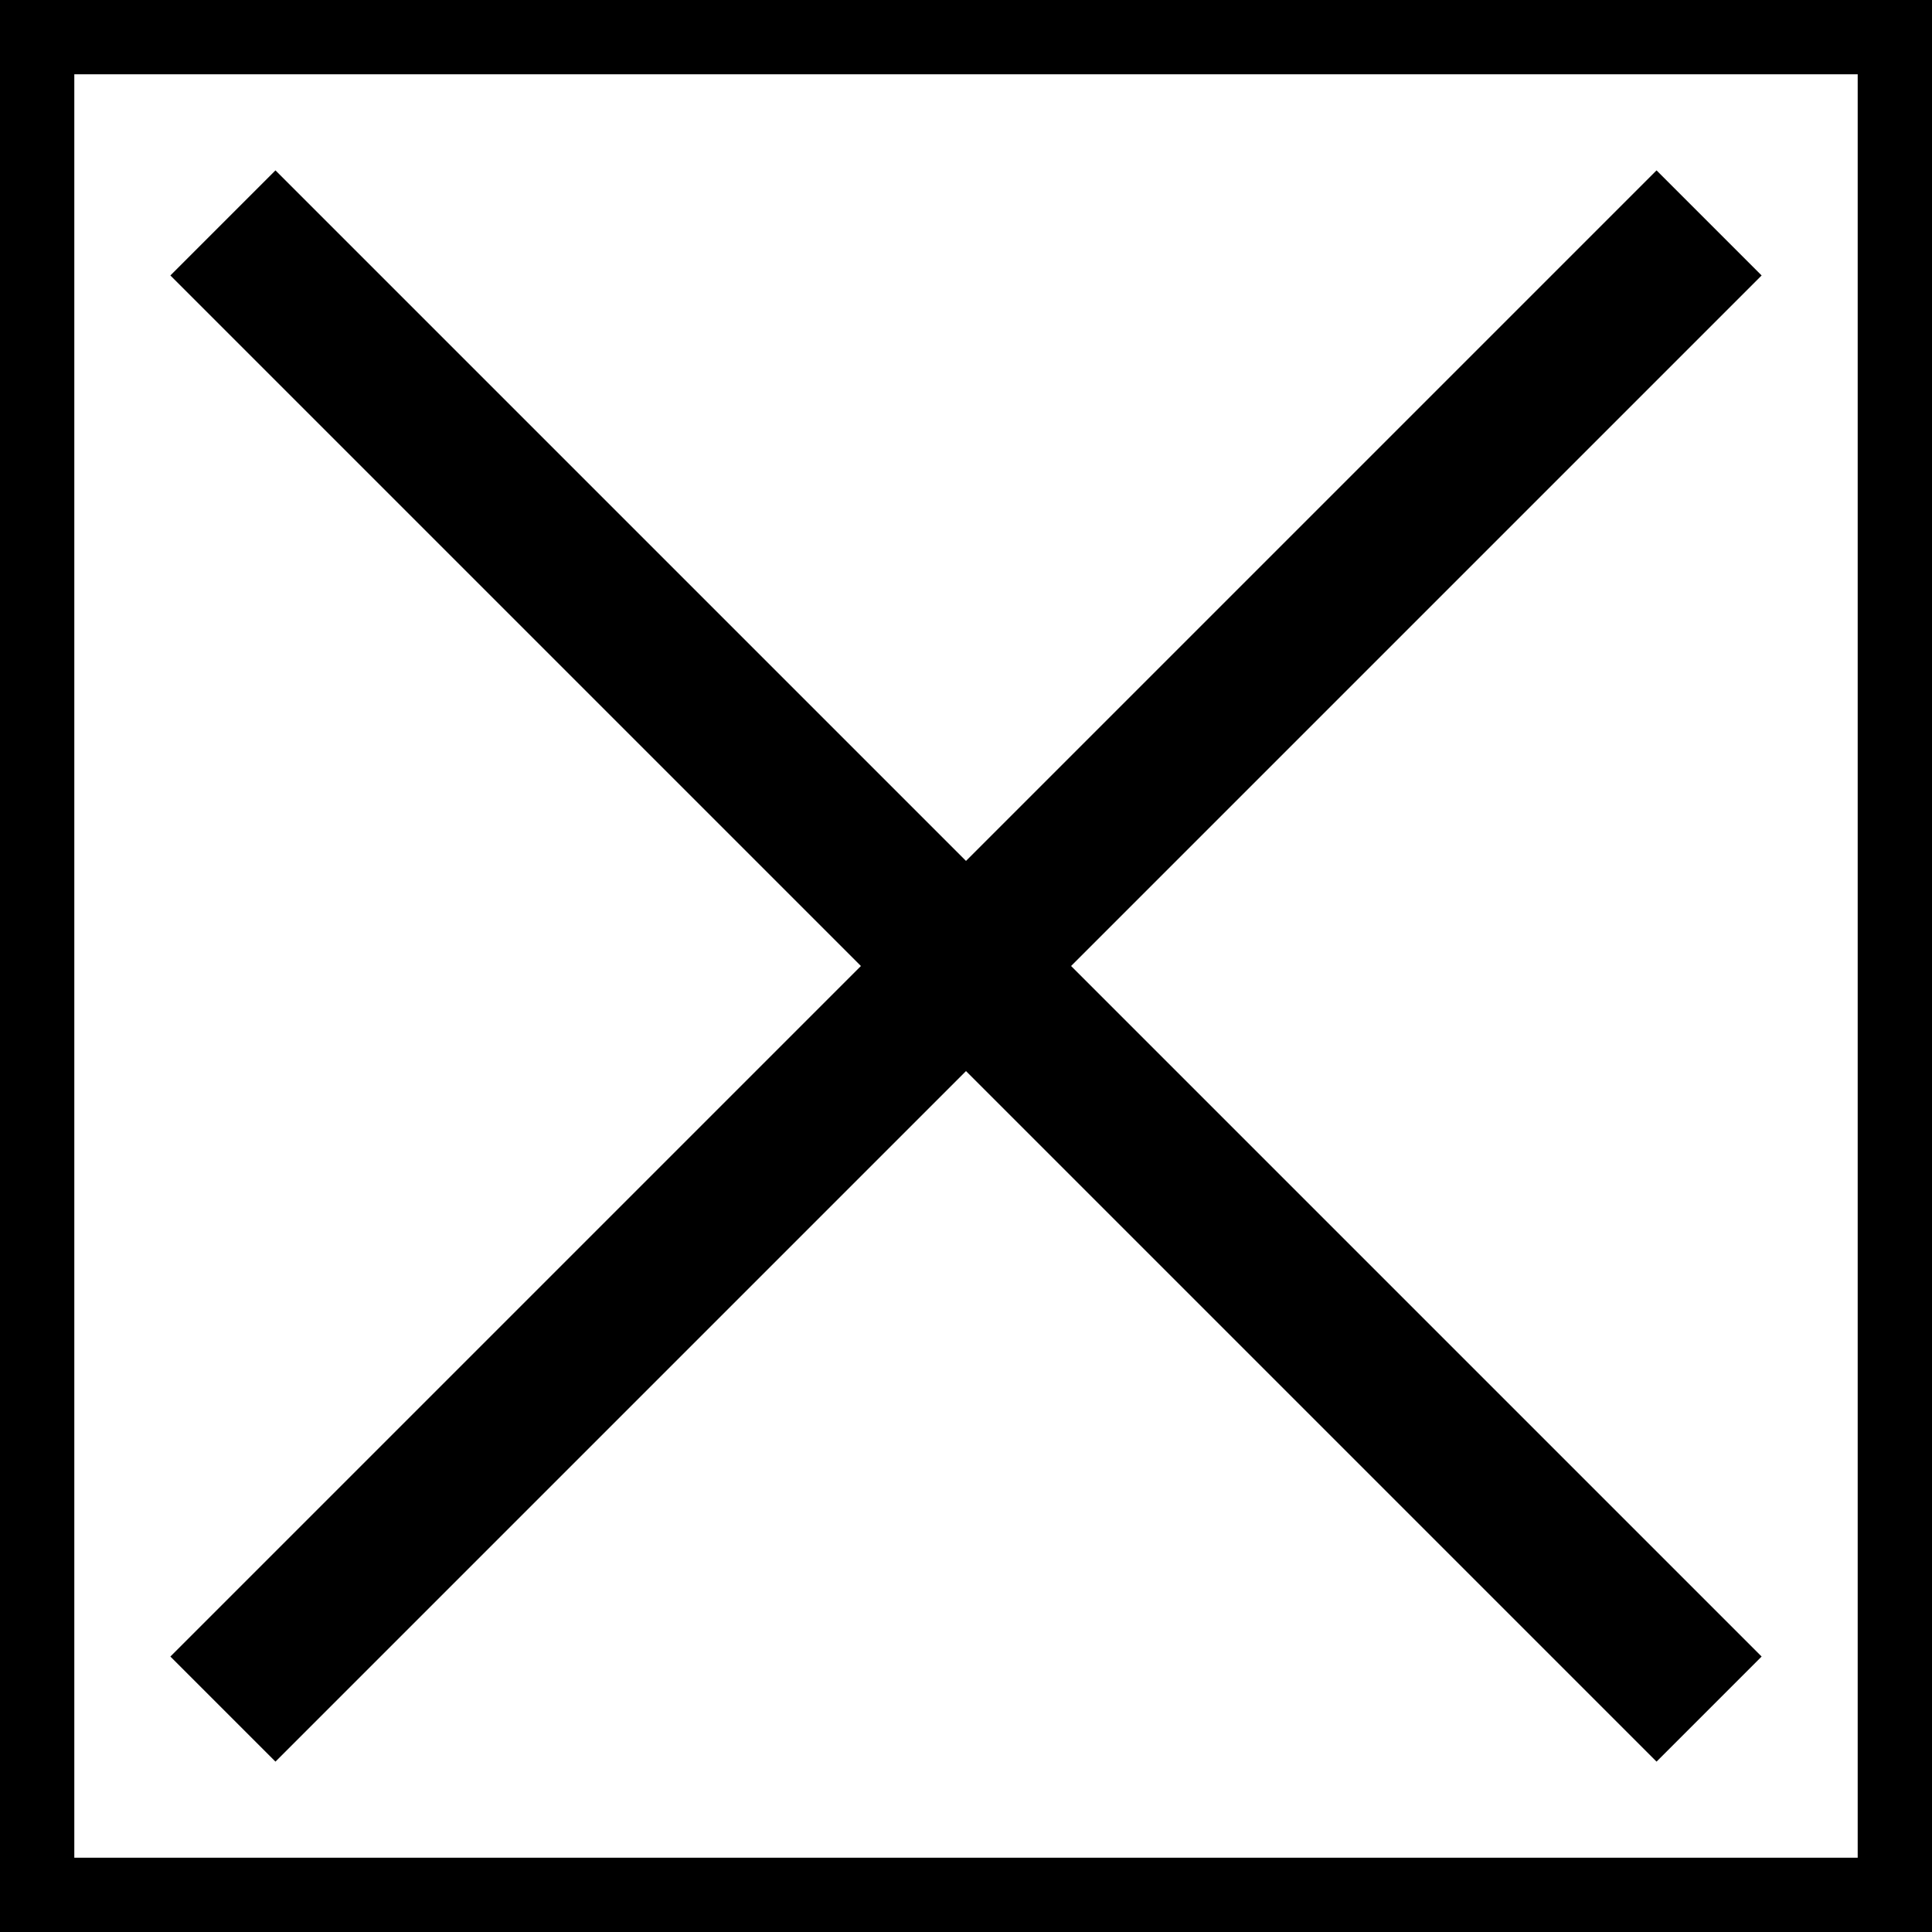
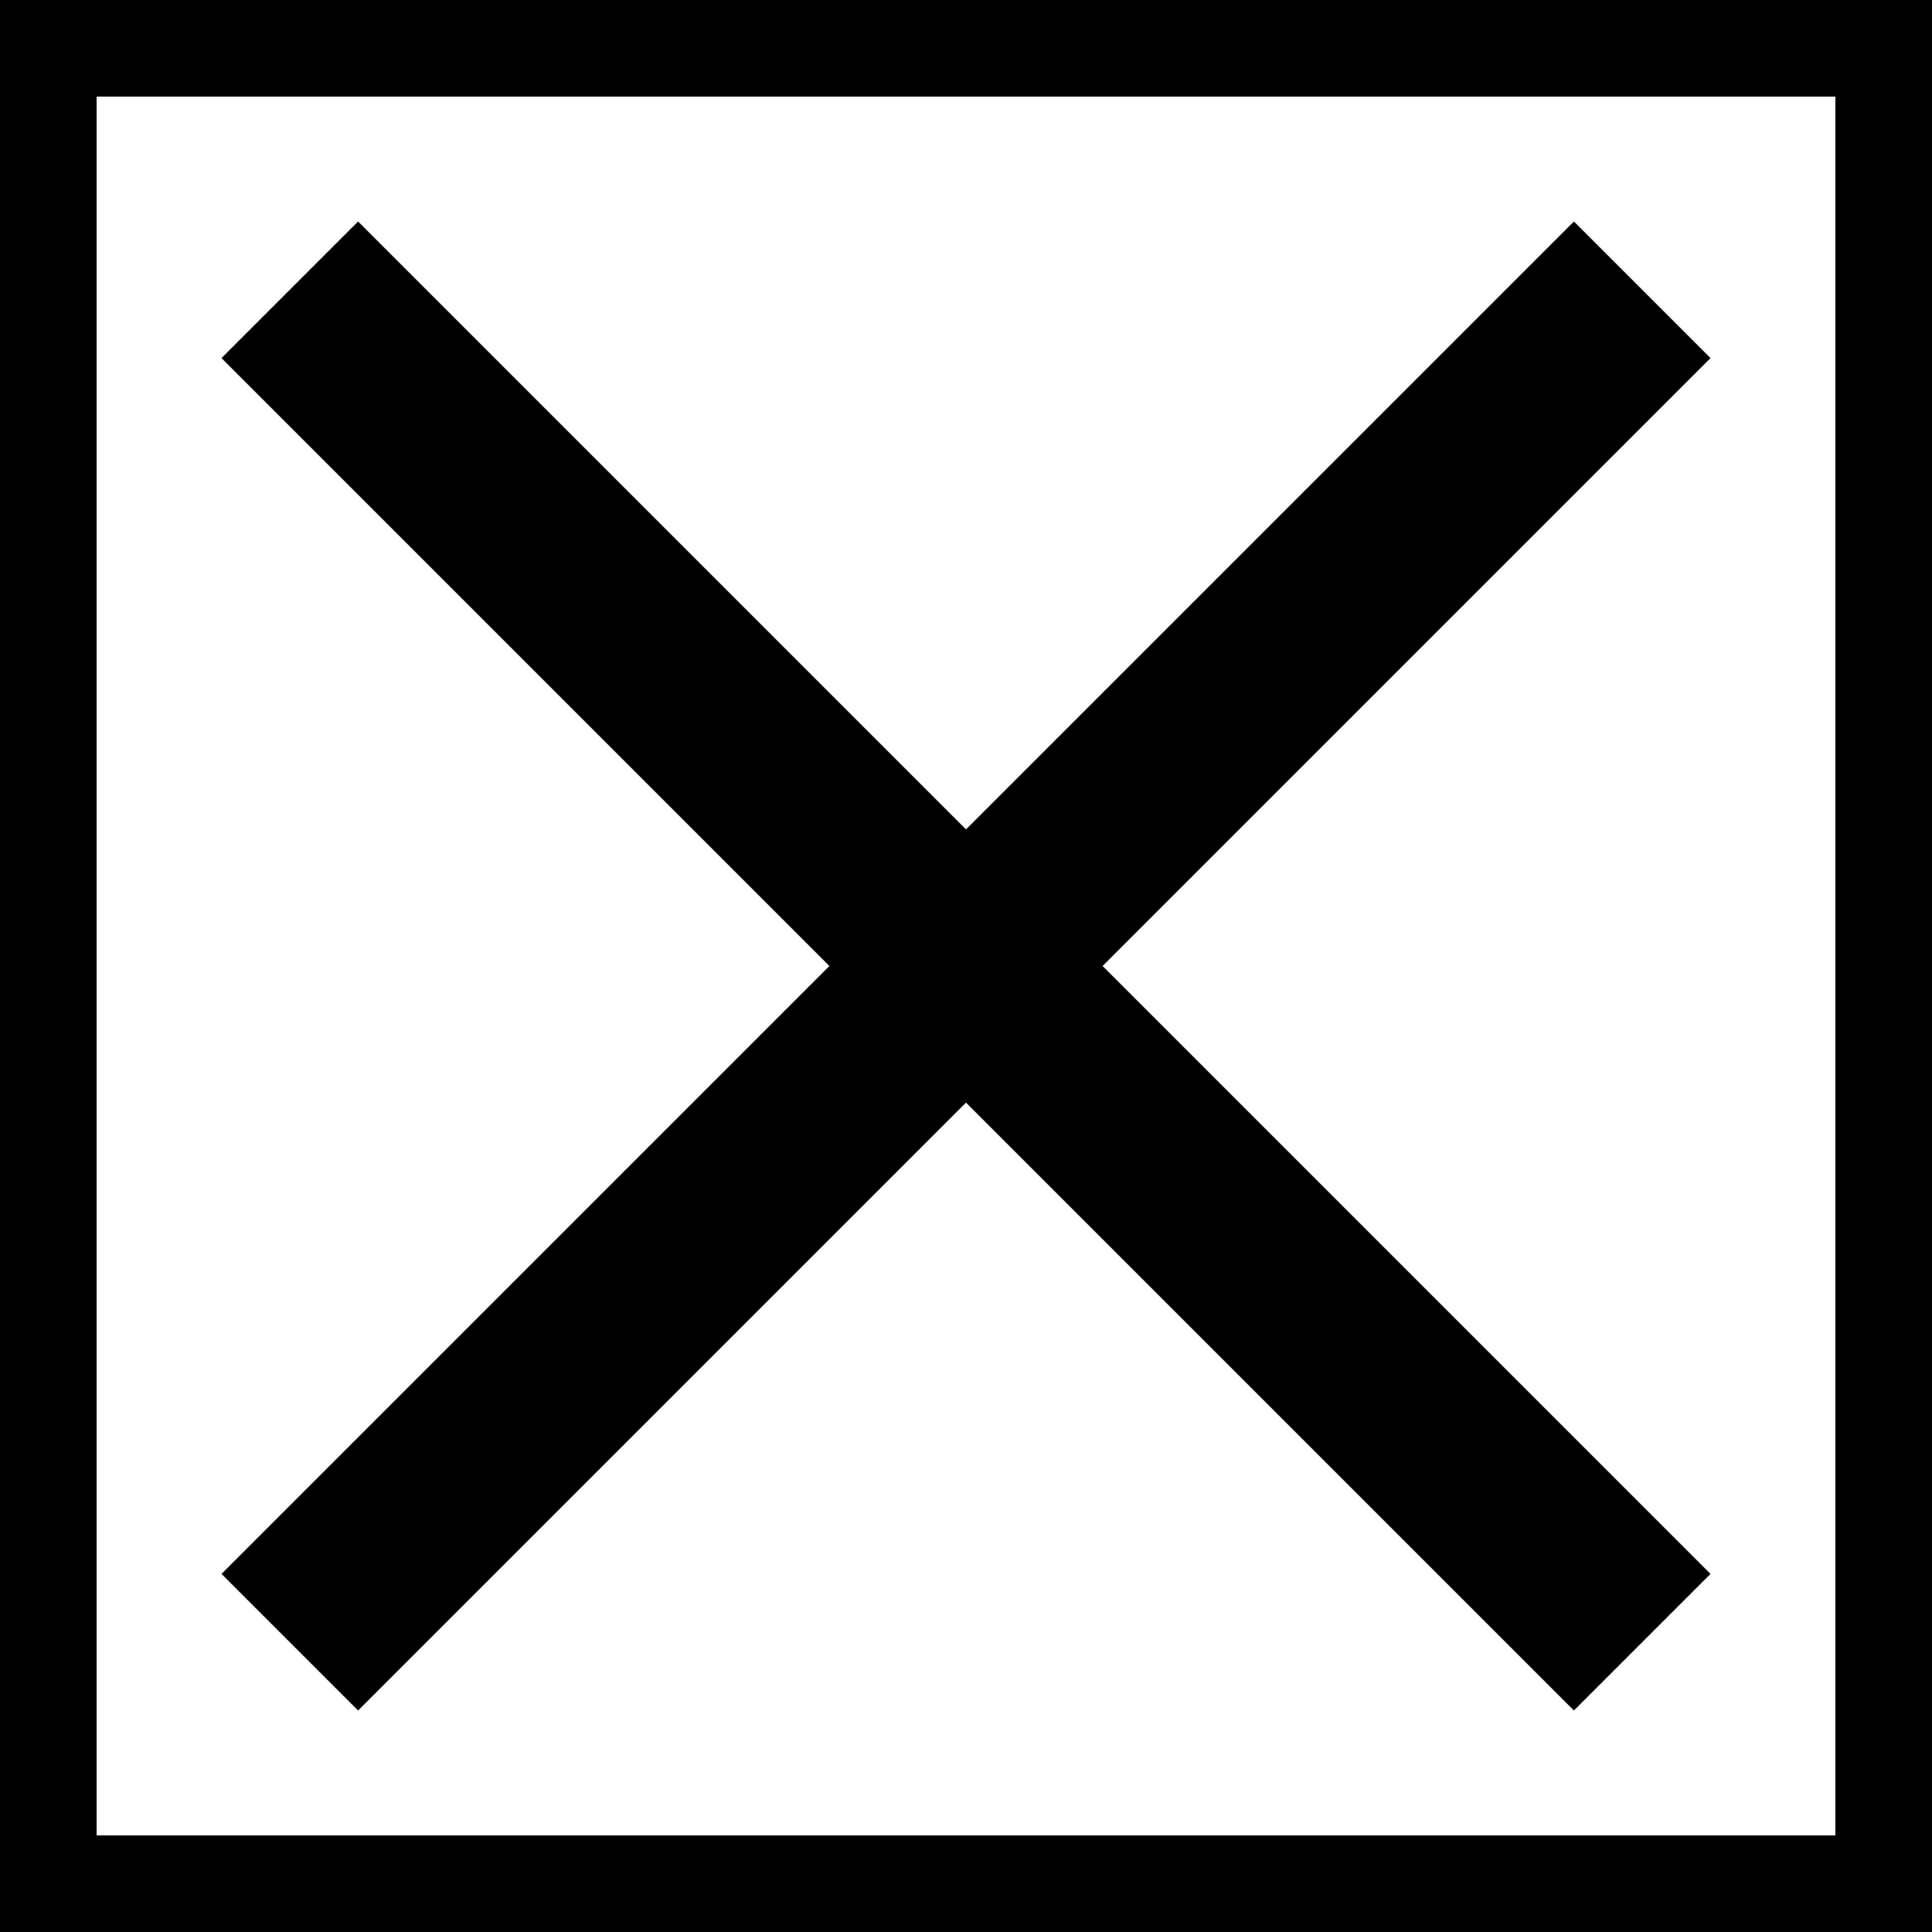
- <svg xmlns="http://www.w3.org/2000/svg" width="130pt" height="130pt" viewBox="0 0 130 130" version="1.1">
+ <svg xmlns="http://www.w3.org/2000/svg" width="100pt" height="100pt" viewBox="0 0 100 100" version="1.1">
  <g id="surface1">
-     <rect x="0" y="0" width="130" height="130" style="fill:rgb(100%,100%,100%);fill-opacity:1;stroke:none;" />
-     <path style="fill:none;stroke-width:10;stroke-linecap:butt;stroke-linejoin:miter;stroke:rgb(0%,0%,0%);stroke-opacity:1;stroke-miterlimit:10;" d="M 0 0 L 130 0 L 130 130 L 0 130 Z M 15 15 L 115 115 M 15 115 L 115 15 " />
+     <rect x="0" y="0" width="100" height="100" style="fill:rgb(100%,100%,100%);fill-opacity:1;stroke:none;" />
+     <path style="fill:none;stroke-width:10;stroke-linecap:butt;stroke-linejoin:miter;stroke:rgb(0%,0%,0%);stroke-opacity:1;stroke-miterlimit:10;" d="M 0 0 L 100 0 L 100 100 L 0 100 Z M 15 15 L 85 85 M 15 85 L 85 15 " />
  </g>
</svg>
